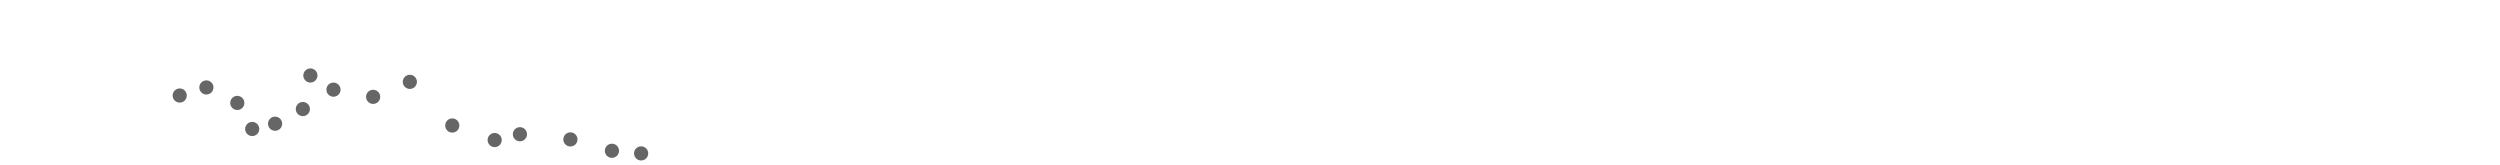
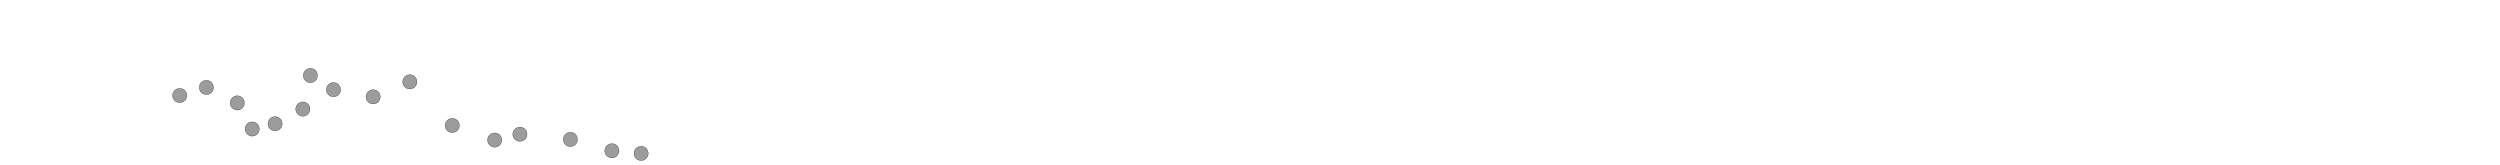
<svg xmlns="http://www.w3.org/2000/svg" version="1.1" id="AR_x5F_layer" x="0px" y="0px" width="9451.45px" height="623.52px" viewBox="0 0 9451.45 623.51" enable-background="new 0 0 9451.45 623.51" xml:space="preserve">
+   <defs id="defs844" />
  <g id="multiple">
-     <path id="narmada" style="opacity:0.75;fill:#333333" d="m 2183.23,527.04 a 26.78,26.78 0 0 1 -26.78,26.78 26.78,26.78 0 0 1 -26.78,-26.78 26.78,26.78 0 0 1 26.78,-26.78 26.78,26.78 0 0 1 26.78,26.78 z" />
-     <path id="indus" style="opacity:0.75;fill:#333333" d="m 1896.94,529.48 a 26.78,26.78 0 0 1 -26.78,26.78 26.78,26.78 0 0 1 -26.78,-26.78 26.78,26.78 0 0 1 26.78,-26.78 26.78,26.78 0 0 1 26.78,26.78 z" />
-     <path id="yangtze" style="opacity:0.75;fill:#333333" d="m 1437.47,366.09 a 26.78,26.78 0 0 1 -26.78,26.78 26.78,26.78 0 0 1 -26.78,-26.78 26.78,26.78 0 0 1 26.78,-26.78 26.78,26.78 0 0 1 26.78,26.78 z" />
-     <path id="mississippi" style="opacity:0.75;fill:#333333" d="m 1171.76,412.3 a 26.78,26.78 0 0 1 -26.78,26.78 26.78,26.78 0 0 1 -26.78,-26.78 26.78,26.78 0 0 1 26.78,-26.78 26.78,26.78 0 0 1 26.78,26.78 z" />
-     <path id="sirdaryo" style="opacity:0.75;fill:#333333" d="m 980.3,487.62 a 26.78,26.78 0 0 1 -26.78,26.78 26.78,26.78 0 0 1 -26.78,-26.78 26.78,26.78 0 0 1 26.78,-26.78 26.78,26.78 0 0 1 26.78,26.78 z" />
-     <path id="niger" style="opacity:0.75;fill:#333333" d="m 2450.61,579.94 a 26.78,26.78 0 0 1 -26.78,26.78 26.78,26.78 0 0 1 -26.78,-26.78 26.78,26.78 0 0 1 26.78,-26.78 26.78,26.78 0 0 1 26.78,26.78 z" />
-     <path id="amazonas" style="opacity:0.75;fill:#333333" d="m 2340.23,570.04 a 26.78,26.78 0 0 1 -26.78,26.78 26.78,26.78 0 0 1 -26.78,-26.78 26.78,26.78 0 0 1 26.78,-26.78 26.78,26.78 0 0 1 26.78,26.78 z" />
-     <path id="tigris" style="opacity:0.75;fill:#333333" d="m 1992.39,507.47 a 26.78,26.78 0 0 1 -26.78,26.78 26.78,26.78 0 0 1 -26.78,-26.78 26.78,26.78 0 0 1 26.78,-26.78 26.78,26.78 0 0 1 26.78,26.78 z" />
-     <path id="colorado" style="opacity:0.75;fill:#333333" d="m 1736.66,474.47 a 26.78,26.78 0 0 1 -26.78,26.78 26.78,26.78 0 0 1 -26.78,-26.78 26.78,26.78 0 0 1 26.78,-26.78 26.78,26.78 0 0 1 26.78,26.78 z" />
-     <path id="amudaryo" style="opacity:0.75;fill:#333333" d="m 1576.21,309.44 a 26.78,26.78 0 0 1 -26.78,26.78 26.78,26.78 0 0 1 -26.78,-26.78 26.78,26.78 0 0 1 26.78,-26.78 26.78,26.78 0 0 1 26.78,26.78 z" />
-     <path id="nile" style="opacity:0.75;fill:#333333" d="m 1287.52,338.92 a 26.78,26.78 0 0 1 -26.78,26.78 26.78,26.78 0 0 1 -26.78,-26.78 26.78,26.78 0 0 1 26.78,-26.78 26.78,26.78 0 0 1 26.78,26.78 z" />
-     <path id="ob" style="opacity:0.75;fill:#333333" d="m 1200.2,285.37 a 26.78,26.78 0 0 1 -26.78,26.78 26.78,26.78 0 0 1 -26.78,-26.78 26.78,26.78 0 0 1 26.78,-26.78 26.78,26.78 0 0 1 26.78,26.78 z" />
-     <path id="huang" style="opacity:0.75;fill:#333333" d="m 923.92,389.13 a 26.78,26.78 0 0 1 -26.78,26.78 26.78,26.78 0 0 1 -26.78,-26.78 26.78,26.78 0 0 1 26.78,-26.78 26.78,26.78 0 0 1 26.78,26.78 z" />
-     <path id="rhine" style="opacity:0.75;fill:#333333" d="m 1066.8,467.71 a 26.78,26.78 0 0 1 -26.78,26.78 26.78,26.78 0 0 1 -26.78,-26.78 26.78,26.78 0 0 1 26.78,-26.78 26.78,26.78 0 0 1 26.78,26.78 z" />
-     <path id="ganges" style="opacity:0.75;fill:#333333" d="m 706.14,361.1 a 26.78,26.78 0 0 1 -26.78,26.78 26.78,26.78 0 0 1 -26.78,-26.78 26.78,26.78 0 0 1 26.78,-26.78 26.78,26.78 0 0 1 26.78,26.78 z" />
-     <path id="godavari" style="opacity:0.75;fill:#333333" d="m 807.04,330.59 a 26.78,26.78 0 0 1 -26.78,26.78 26.78,26.78 0 0 1 -26.78,-26.78 26.78,26.78 0 0 1 26.78,-26.78 26.78,26.78 0 0 1 26.78,26.78 z" />
+     <g id="ganges" style="fill:#000000;fill-opacity:0.387">
+       <path style="fill:#000000;stroke:#000000;stroke-width:1px;stroke-linecap:butt;stroke-linejoin:miter;stroke-opacity:1;fill-opacity:0.387" d="m 679.36,334.32 -2.152,0.025 -2.67,0.404 -3.726,0.9 -2.67,1.087 -1.987,1.025 -2.018,1.242 -1.646,1.273 -1.335,1.118 -1.397,1.428 -1.056,1.211 -1.087,1.397 -0.931,1.459 -1.056,1.863 -0.838,1.739 -0.497,1.149 -0.466,1.397 -0.435,1.677 -0.404,1.77 -0.217,1.335 -0.093,1.118 -0.1,2.165 0.038,1.126 0.093,1.552 0.124,1.211 0.279,1.49 0.217,1.087 0.342,1.273 0.466,1.397 0.342,0.869 0.59,1.242 0.435,0.994 0.652,1.18 0.776,1.366 0.931,1.18 0.435,0.652 0.807,0.931 1.087,1.242 0.994,0.838 0.807,0.776 0.683,0.528 0.776,0.621 0.994,0.683 1.087,0.745 0.621,0.248 0.776,0.466 0.931,0.497 1.025,0.466 1.211,0.435 1.025,0.404 1.273,0.404 0.776,0.186 1.087,0.217 1.397,0.279 1.428,0.124 1.087,0.031 1.19,0.04 1.046,-0.04 1.335,-0.062 1.273,-0.093 1.335,-0.248 1.521,-0.279 0.931,-0.342 1.087,-0.31 1.366,-0.497 1.674,-0.685 1.6,-0.873 1.091,-0.582 1.746,-1.164 1.237,-0.946 2.037,-1.964 1.819,-2.11 1.382,-1.964 0.946,-1.6 0.873,-1.746 0.873,-2.037 0.727,-2.328 0.436,-2.328 0.364,-2.182 0.081,-2.4 -0.153,-1.528 -0.218,-2.401 -0.509,-2.255 -0.873,-3.201 -0.8,-1.964 -0.873,-1.819 -1.091,-1.819 -1.746,-2.328 -1.455,-1.528 -1.455,-1.6 -1.819,-1.382 -2.546,-1.455 -3.055,-1.6 -1.964,-0.655 -2.473,-0.727 -2.255,-0.364 z" id="path1062" />
+     </g>
+     <g id="godavari" style="fill:#000000;fill-opacity:0.387">
+       <path style="fill:#000000;stroke:#000000;stroke-width:1px;stroke-linecap:butt;stroke-linejoin:miter;stroke-opacity:1;fill-opacity:0.387" d="m 780.26,303.81 -2.152,0.025 -2.67,0.404 -3.726,0.9 -2.67,1.087 -1.987,1.025 -2.018,1.242 -1.646,1.273 -1.335,1.118 -1.397,1.428 -1.056,1.211 -1.087,1.397 -0.931,1.459 -1.056,1.863 -0.838,1.739 -0.497,1.149 -0.466,1.397 -0.435,1.677 -0.404,1.77 -0.217,1.335 -0.093,1.118 -0.1,2.165 0.038,1.126 0.093,1.552 0.124,1.211 0.279,1.49 0.217,1.087 0.342,1.273 0.466,1.397 0.342,0.869 0.59,1.242 0.435,0.994 0.652,1.18 0.776,1.366 0.931,1.18 0.435,0.652 0.807,0.931 1.087,1.242 0.994,0.838 0.807,0.776 0.683,0.528 0.776,0.621 0.994,0.683 1.087,0.745 0.621,0.248 0.776,0.466 0.931,0.497 1.025,0.466 1.211,0.435 1.025,0.404 1.273,0.404 0.776,0.186 1.087,0.217 1.397,0.279 1.428,0.124 1.087,0.031 1.19,0.04 1.046,-0.04 1.335,-0.062 1.273,-0.093 1.335,-0.248 1.521,-0.279 0.931,-0.342 1.087,-0.31 1.366,-0.497 1.674,-0.685 1.6,-0.873 1.091,-0.582 1.746,-1.164 1.237,-0.946 2.037,-1.964 1.819,-2.11 1.382,-1.964 0.946,-1.6 0.873,-1.746 0.873,-2.037 0.727,-2.328 0.436,-2.328 0.364,-2.182 0.081,-2.4 -0.153,-1.528 -0.218,-2.401 -0.509,-2.255 -0.873,-3.201 -0.8,-1.964 -0.873,-1.819 -1.091,-1.819 -1.746,-2.328 -1.455,-1.528 -1.455,-1.6 -1.819,-1.382 -2.546,-1.455 -3.055,-1.6 -1.964,-0.655 -2.473,-0.727 -2.255,-0.364 z" id="path1064" />
+     </g>
+     <g id="huang" style="fill:#000000;fill-opacity:0.387">
+       <path style="fill:#000000;stroke:#000000;stroke-width:1px;stroke-linecap:butt;stroke-linejoin:miter;stroke-opacity:1;fill-opacity:0.387" d="m 897.14,362.35 -2.152,0.025 -2.67,0.404 -3.726,0.9 -2.67,1.087 -1.987,1.025 -2.018,1.242 -1.646,1.273 -1.335,1.118 -1.397,1.428 -1.056,1.211 -1.087,1.397 -0.931,1.459 -1.056,1.863 -0.838,1.739 -0.497,1.149 -0.466,1.397 -0.435,1.677 -0.404,1.77 -0.217,1.335 -0.093,1.118 -0.1,2.165 0.038,1.126 0.093,1.552 0.124,1.211 0.279,1.49 0.217,1.087 0.342,1.273 0.466,1.397 0.342,0.869 0.59,1.242 0.435,0.994 0.652,1.18 0.776,1.366 0.931,1.18 0.435,0.652 0.807,0.931 1.087,1.242 0.994,0.838 0.807,0.776 0.683,0.528 0.776,0.621 0.994,0.683 1.087,0.745 0.621,0.248 0.776,0.466 0.931,0.497 1.025,0.466 1.211,0.435 1.025,0.404 1.273,0.404 0.776,0.186 1.087,0.217 1.397,0.279 1.428,0.124 1.087,0.031 1.19,0.04 1.046,-0.04 1.335,-0.062 1.273,-0.093 1.335,-0.248 1.521,-0.279 0.931,-0.342 1.087,-0.31 1.366,-0.497 1.674,-0.685 1.6,-0.873 1.091,-0.582 1.746,-1.164 1.237,-0.946 2.037,-1.964 1.819,-2.11 1.382,-1.964 0.946,-1.6 0.873,-1.746 0.873,-2.037 0.727,-2.328 0.436,-2.328 0.364,-2.182 0.081,-2.4 -0.153,-1.528 -0.218,-2.401 -0.509,-2.255 -0.873,-3.201 -0.8,-1.964 -0.873,-1.819 -1.091,-1.819 -1.746,-2.328 -1.455,-1.528 -1.455,-1.6 -1.819,-1.382 -2.546,-1.455 -3.055,-1.6 -1.964,-0.655 -2.473,-0.727 -2.255,-0.364 z" id="path1066" />
+     </g>
+     <g id="sirdaryo" style="fill:#000000;fill-opacity:0.387">
+       <path style="fill:#000000;stroke:#000000;stroke-width:1px;stroke-linecap:butt;stroke-linejoin:miter;stroke-opacity:1;fill-opacity:0.387" d="m 953.52,460.84 -2.152,0.025 -2.67,0.404 -3.726,0.9 -2.67,1.087 -1.987,1.025 -2.018,1.242 -1.646,1.273 -1.335,1.118 -1.397,1.428 -1.056,1.211 -1.087,1.397 -0.931,1.459 -1.056,1.863 -0.838,1.739 -0.497,1.149 -0.466,1.397 -0.435,1.677 -0.404,1.77 -0.217,1.335 -0.093,1.118 -0.1,2.165 0.038,1.126 0.093,1.552 0.124,1.211 0.279,1.49 0.217,1.087 0.342,1.273 0.466,1.397 0.342,0.869 0.59,1.242 0.435,0.994 0.652,1.18 0.776,1.366 0.931,1.18 0.435,0.652 0.807,0.931 1.087,1.242 0.994,0.838 0.807,0.776 0.683,0.528 0.776,0.621 0.994,0.683 1.087,0.745 0.621,0.248 0.776,0.466 0.931,0.497 1.025,0.466 1.211,0.435 1.025,0.404 1.273,0.404 0.776,0.186 1.087,0.217 1.397,0.279 1.428,0.124 1.087,0.031 1.19,0.04 1.046,-0.04 1.335,-0.062 1.273,-0.093 1.335,-0.248 1.521,-0.279 0.931,-0.342 1.087,-0.31 1.366,-0.497 1.674,-0.685 1.6,-0.873 1.091,-0.582 1.746,-1.164 1.237,-0.946 2.037,-1.964 1.819,-2.11 1.382,-1.964 0.946,-1.6 0.873,-1.746 0.873,-2.037 0.727,-2.328 0.436,-2.328 0.364,-2.182 0.081,-2.4 -0.153,-1.528 -0.218,-2.401 -0.509,-2.255 -0.873,-3.201 -0.8,-1.964 -0.873,-1.819 -1.091,-1.819 -1.746,-2.328 -1.455,-1.528 -1.455,-1.6 -1.819,-1.382 -2.546,-1.455 -3.055,-1.6 -1.964,-0.655 -2.473,-0.727 -2.255,-0.364 z" id="path1068" />
+     </g>
+     <g id="rhine" style="fill:#000000;fill-opacity:0.387">
+       <path style="fill:#000000;stroke:#000000;stroke-width:1px;stroke-linecap:butt;stroke-linejoin:miter;stroke-opacity:1;fill-opacity:0.387" d="m 1040.02,440.93 -2.152,0.025 -2.67,0.404 -3.726,0.9 -2.67,1.087 -1.987,1.025 -2.018,1.242 -1.645,1.273 -1.335,1.118 -1.397,1.428 -1.056,1.211 -1.087,1.397 -0.931,1.459 -1.056,1.863 -0.838,1.739 -0.497,1.149 -0.466,1.397 -0.435,1.677 -0.404,1.77 -0.217,1.335 -0.093,1.118 -0.1,2.165 0.038,1.126 0.093,1.552 0.124,1.211 0.28,1.49 0.217,1.087 0.342,1.273 0.466,1.397 0.342,0.869 0.59,1.242 0.435,0.994 0.652,1.18 0.776,1.366 0.931,1.18 0.435,0.652 0.807,0.931 1.087,1.242 0.994,0.838 0.807,0.776 0.683,0.528 0.776,0.621 0.994,0.683 1.087,0.745 0.621,0.248 0.776,0.466 0.931,0.497 1.025,0.466 1.211,0.435 1.025,0.404 1.273,0.404 0.776,0.186 1.087,0.217 1.397,0.279 1.428,0.124 1.087,0.031 1.19,0.04 1.046,-0.04 1.335,-0.062 1.273,-0.093 1.335,-0.248 1.521,-0.279 0.931,-0.342 1.087,-0.31 1.366,-0.497 1.674,-0.685 1.6,-0.873 1.091,-0.582 1.746,-1.164 1.237,-0.946 2.037,-1.964 1.819,-2.11 1.382,-1.964 0.946,-1.6 0.873,-1.746 0.873,-2.037 0.727,-2.328 0.436,-2.328 0.364,-2.182 0.081,-2.4 -0.153,-1.528 -0.218,-2.401 -0.509,-2.255 -0.873,-3.201 -0.8,-1.964 -0.873,-1.819 -1.091,-1.819 -1.746,-2.328 -1.455,-1.528 -1.455,-1.6 -1.819,-1.382 -2.546,-1.455 -3.055,-1.6 -1.964,-0.655 -2.473,-0.727 -2.255,-0.364 z" id="path1070" />
+     </g>
+     <g id="mississippi" style="fill:#000000;fill-opacity:0.387">
+       <path style="fill:#000000;stroke:#000000;stroke-width:1px;stroke-linecap:butt;stroke-linejoin:miter;stroke-opacity:1;fill-opacity:0.387" d="m 1144.98,385.52 -2.152,0.025 -2.67,0.404 -3.726,0.9 -2.67,1.087 -1.987,1.025 -2.018,1.242 -1.645,1.273 -1.335,1.118 -1.397,1.428 -1.056,1.211 -1.087,1.397 -0.931,1.459 -1.056,1.863 -0.838,1.739 -0.497,1.149 -0.466,1.397 -0.435,1.677 -0.404,1.77 -0.217,1.335 -0.093,1.118 -0.1,2.165 0.038,1.126 0.093,1.552 0.124,1.211 0.279,1.49 0.217,1.087 0.342,1.273 0.466,1.397 0.342,0.869 0.59,1.242 0.435,0.994 0.652,1.18 0.776,1.366 0.931,1.18 0.435,0.652 0.807,0.931 1.087,1.242 0.994,0.838 0.807,0.776 0.683,0.528 0.776,0.621 0.994,0.683 1.087,0.745 0.621,0.248 0.776,0.466 0.931,0.497 1.025,0.466 1.211,0.435 1.025,0.404 1.273,0.404 0.776,0.186 1.087,0.217 1.397,0.279 1.428,0.124 1.087,0.031 1.19,0.04 1.046,-0.04 1.335,-0.062 1.273,-0.093 1.335,-0.248 1.521,-0.279 0.931,-0.342 1.087,-0.31 1.366,-0.497 1.674,-0.685 1.6,-0.873 1.091,-0.582 1.746,-1.164 1.237,-0.946 2.037,-1.964 1.819,-2.11 1.382,-1.964 0.946,-1.6 0.873,-1.746 0.873,-2.037 0.727,-2.328 0.436,-2.328 0.364,-2.182 0.081,-2.4 -0.153,-1.528 -0.218,-2.401 -0.509,-2.255 -0.873,-3.201 -0.8,-1.964 -0.873,-1.819 -1.091,-1.819 -1.746,-2.328 -1.455,-1.528 -1.455,-1.6 -1.819,-1.382 -2.546,-1.455 -3.055,-1.6 -1.964,-0.655 -2.473,-0.727 -2.255,-0.364 z" id="path1072" />
+     </g>
+     <g id="nile" style="fill:#000000;fill-opacity:0.387">
+       <path style="fill:#000000;stroke:#000000;stroke-width:1px;stroke-linecap:butt;stroke-linejoin:miter;stroke-opacity:1;fill-opacity:0.387" d="m 1260.74,312.14 -2.152,0.025 -2.67,0.404 -3.726,0.9 -2.67,1.087 -1.987,1.025 -2.018,1.242 -1.645,1.273 -1.335,1.118 -1.397,1.428 -1.056,1.211 -1.087,1.397 -0.931,1.459 -1.056,1.863 -0.838,1.739 -0.497,1.149 -0.466,1.397 -0.435,1.677 -0.404,1.77 -0.217,1.335 -0.093,1.118 -0.1,2.165 0.038,1.126 0.093,1.552 0.124,1.211 0.279,1.49 0.217,1.087 0.342,1.273 0.466,1.397 0.342,0.869 0.59,1.242 0.435,0.994 0.652,1.18 0.776,1.366 0.931,1.18 0.435,0.652 0.807,0.931 1.087,1.242 0.994,0.838 0.807,0.776 0.683,0.528 0.776,0.621 0.994,0.683 1.087,0.745 0.621,0.248 0.776,0.466 0.931,0.497 1.025,0.466 1.211,0.435 1.024,0.404 1.273,0.404 0.776,0.186 1.087,0.217 1.397,0.279 1.428,0.124 1.087,0.031 1.19,0.04 1.046,-0.04 1.335,-0.062 1.273,-0.093 1.335,-0.248 1.521,-0.279 0.931,-0.342 1.087,-0.31 1.366,-0.497 1.674,-0.685 1.6,-0.873 1.091,-0.582 1.746,-1.164 1.237,-0.946 2.037,-1.964 1.819,-2.11 1.382,-1.964 0.946,-1.6 0.873,-1.746 0.873,-2.037 0.728,-2.328 0.436,-2.328 0.364,-2.182 0.081,-2.4 -0.153,-1.528 -0.218,-2.401 -0.509,-2.255 -0.873,-3.201 -0.8,-1.964 -0.873,-1.819 -1.091,-1.819 -1.746,-2.328 -1.455,-1.528 -1.455,-1.6 -1.819,-1.382 -2.546,-1.455 -3.055,-1.6 -1.964,-0.655 -2.473,-0.727 -2.255,-0.364 z" id="path1074" />
+     </g>
+     <g id="ob" style="fill:#000000;fill-opacity:0.387">
+       <path style="fill:#000000;stroke:#000000;stroke-width:1px;stroke-linecap:butt;stroke-linejoin:miter;stroke-opacity:1;fill-opacity:0.387" d="m 1173.42,258.59 -2.152,0.025 -2.67,0.404 -3.726,0.9 -2.67,1.087 -1.987,1.025 -2.018,1.242 -1.646,1.273 -1.335,1.118 -1.397,1.428 -1.056,1.211 -1.087,1.397 -0.931,1.459 -1.056,1.863 -0.838,1.739 -0.497,1.149 -0.466,1.397 -0.435,1.677 -0.404,1.77 -0.217,1.335 -0.093,1.118 -0.1,2.165 0.038,1.126 0.093,1.552 0.124,1.211 0.279,1.49 0.217,1.087 0.342,1.273 0.466,1.397 0.342,0.869 0.59,1.242 0.435,0.994 0.652,1.18 0.776,1.366 0.931,1.18 0.435,0.652 0.807,0.931 1.087,1.242 0.994,0.838 0.807,0.776 0.683,0.528 0.776,0.621 0.994,0.683 1.087,0.745 0.621,0.248 0.776,0.466 0.931,0.497 1.025,0.466 1.211,0.435 1.025,0.404 1.273,0.404 0.776,0.186 1.087,0.217 1.397,0.279 1.428,0.124 1.087,0.031 1.19,0.04 1.046,-0.04 1.335,-0.062 1.273,-0.093 1.335,-0.248 1.521,-0.279 0.931,-0.342 1.087,-0.31 1.366,-0.497 1.674,-0.685 1.6,-0.873 1.091,-0.582 1.746,-1.164 1.237,-0.946 2.037,-1.964 1.819,-2.11 1.382,-1.964 0.946,-1.6 0.873,-1.746 0.873,-2.037 0.727,-2.328 0.436,-2.328 0.364,-2.182 0.081,-2.4 -0.153,-1.528 -0.218,-2.401 -0.509,-2.255 -0.873,-3.201 -0.8,-1.964 -0.873,-1.819 -1.091,-1.819 -1.746,-2.328 -1.455,-1.528 -1.455,-1.6 -1.819,-1.382 -2.546,-1.455 -3.055,-1.6 -1.964,-0.655 -2.473,-0.727 -2.255,-0.364 z" id="path1076" />
+     </g>
+     <g id="yangtze" style="fill:#000000;fill-opacity:0.387">
+       <path style="fill:#000000;stroke:#000000;stroke-width:1px;stroke-linecap:butt;stroke-linejoin:miter;stroke-opacity:1;fill-opacity:0.387" d="m 1410.69,339.31 -2.152,0.025 -2.67,0.404 -3.726,0.9 -2.67,1.087 -1.987,1.025 -2.018,1.242 -1.646,1.273 -1.335,1.118 -1.397,1.428 -1.056,1.211 -1.087,1.397 -0.931,1.459 -1.056,1.863 -0.838,1.739 -0.497,1.149 -0.466,1.397 -0.435,1.677 -0.404,1.77 -0.217,1.335 -0.093,1.118 -0.1,2.165 0.038,1.126 0.093,1.552 0.124,1.211 0.279,1.49 0.217,1.087 0.342,1.273 0.466,1.397 0.342,0.869 0.59,1.242 0.435,0.994 0.652,1.18 0.776,1.366 0.931,1.18 0.435,0.652 0.807,0.931 1.087,1.242 0.994,0.838 0.807,0.776 0.683,0.528 0.776,0.621 0.994,0.683 1.087,0.745 0.621,0.248 0.776,0.466 0.931,0.497 1.025,0.466 1.211,0.435 1.025,0.404 1.273,0.404 0.776,0.186 1.087,0.217 1.397,0.279 1.428,0.124 1.087,0.031 1.19,0.04 1.046,-0.04 1.335,-0.062 1.273,-0.093 1.335,-0.248 1.521,-0.279 0.931,-0.342 1.087,-0.31 1.366,-0.497 1.674,-0.685 1.6,-0.873 1.091,-0.582 1.746,-1.164 1.237,-0.946 2.037,-1.964 1.819,-2.11 1.382,-1.964 0.946,-1.6 0.873,-1.746 0.873,-2.037 0.727,-2.328 0.436,-2.328 0.364,-2.182 0.081,-2.4 -0.153,-1.528 -0.218,-2.401 -0.509,-2.255 -0.873,-3.201 -0.8,-1.964 -0.873,-1.819 -1.091,-1.819 -1.746,-2.328 -1.455,-1.528 -1.455,-1.6 -1.819,-1.382 -2.546,-1.455 -3.055,-1.6 -1.964,-0.655 -2.473,-0.727 -2.255,-0.364 z" id="path1078" />
+     </g>
+     <g id="amudaryo" style="fill:#000000;fill-opacity:0.387">
+       <path style="fill:#000000;stroke:#000000;stroke-width:1px;stroke-linecap:butt;stroke-linejoin:miter;stroke-opacity:1;fill-opacity:0.387" d="m 1549.43,282.66 -2.152,0.025 -2.67,0.404 -3.726,0.9 -2.67,1.087 -1.987,1.025 -2.018,1.242 -1.646,1.273 -1.335,1.118 -1.397,1.428 -1.056,1.211 -1.087,1.397 -0.931,1.459 -1.056,1.863 -0.838,1.739 -0.497,1.149 -0.466,1.397 -0.435,1.677 -0.404,1.77 -0.217,1.335 -0.093,1.118 -0.1,2.165 0.038,1.126 0.093,1.552 0.124,1.211 0.279,1.49 0.217,1.087 0.342,1.273 0.466,1.397 0.342,0.869 0.59,1.242 0.435,0.994 0.652,1.18 0.776,1.366 0.931,1.18 0.435,0.652 0.807,0.931 1.087,1.242 0.994,0.838 0.807,0.776 0.683,0.528 0.776,0.621 0.994,0.683 1.087,0.745 0.621,0.248 0.776,0.466 0.931,0.497 1.025,0.466 1.211,0.435 1.025,0.404 1.273,0.404 0.776,0.186 1.087,0.217 1.397,0.279 1.428,0.124 1.087,0.031 1.19,0.04 1.046,-0.04 1.335,-0.062 1.273,-0.093 1.335,-0.248 1.521,-0.279 0.931,-0.342 1.087,-0.31 1.366,-0.497 1.674,-0.685 1.6,-0.873 1.091,-0.582 1.746,-1.164 1.237,-0.946 2.037,-1.964 1.819,-2.11 1.382,-1.964 0.946,-1.6 0.873,-1.746 0.873,-2.037 0.727,-2.328 0.436,-2.328 0.364,-2.182 0.081,-2.4 -0.153,-1.528 -0.218,-2.401 -0.509,-2.255 -0.873,-3.201 -0.8,-1.964 -0.873,-1.819 -1.091,-1.819 -1.746,-2.328 -1.455,-1.528 -1.455,-1.6 -1.819,-1.382 -2.546,-1.455 -3.055,-1.6 -1.964,-0.655 -2.473,-0.727 -2.255,-0.364 z" id="path1080" />
+     </g>
+     <g id="colorado" style="fill:#000000;fill-opacity:0.387">
+       <path style="fill:#000000;stroke:#000000;stroke-width:1px;stroke-linecap:butt;stroke-linejoin:miter;stroke-opacity:1;fill-opacity:0.387" d="m 1709.88,447.69 -2.152,0.025 -2.67,0.404 -3.726,0.9 -2.67,1.087 -1.987,1.025 -2.018,1.242 -1.645,1.273 -1.335,1.118 -1.397,1.428 -1.056,1.211 -1.087,1.397 -0.931,1.459 -1.056,1.863 -0.838,1.739 -0.497,1.149 -0.466,1.397 -0.435,1.677 -0.404,1.77 -0.217,1.335 -0.093,1.118 -0.1,2.165 0.038,1.126 0.093,1.552 0.124,1.211 0.279,1.49 0.217,1.087 0.342,1.273 0.466,1.397 0.342,0.869 0.59,1.242 0.435,0.994 0.652,1.18 0.776,1.366 0.931,1.18 0.435,0.652 0.807,0.931 1.087,1.242 0.994,0.838 0.807,0.776 0.683,0.528 0.776,0.621 0.994,0.683 1.087,0.745 0.621,0.248 0.776,0.466 0.931,0.497 1.025,0.466 1.211,0.435 1.025,0.404 1.273,0.404 0.776,0.186 1.087,0.217 1.397,0.279 1.428,0.124 1.087,0.031 1.19,0.04 1.046,-0.04 1.335,-0.062 1.273,-0.093 1.335,-0.248 1.521,-0.279 0.931,-0.342 1.087,-0.31 1.366,-0.497 1.674,-0.685 1.6,-0.873 1.091,-0.582 1.746,-1.164 1.237,-0.946 2.037,-1.964 1.819,-2.11 1.382,-1.964 0.946,-1.6 0.873,-1.746 0.873,-2.037 0.727,-2.328 0.436,-2.328 0.364,-2.182 0.081,-2.4 -0.153,-1.528 -0.218,-2.401 -0.509,-2.255 -0.873,-3.201 -0.8,-1.964 -0.873,-1.819 -1.091,-1.819 -1.746,-2.328 -1.455,-1.528 -1.455,-1.6 -1.819,-1.382 -2.546,-1.455 -3.055,-1.6 -1.964,-0.655 -2.473,-0.727 -2.255,-0.364 z" id="path1082" />
+     </g>
+     <g id="indus" style="fill:#000000;fill-opacity:0.387">
+       <path style="fill:#000000;stroke:#000000;stroke-width:1px;stroke-linecap:butt;stroke-linejoin:miter;stroke-opacity:1;fill-opacity:0.387" d="m 1870.16,502.7 -2.152,0.025 -2.67,0.404 -3.726,0.9 -2.67,1.087 -1.987,1.025 -2.018,1.242 -1.645,1.273 -1.335,1.118 -1.397,1.428 -1.056,1.211 -1.087,1.397 -0.931,1.459 -1.056,1.863 -0.838,1.739 -0.497,1.149 -0.466,1.397 -0.435,1.677 -0.404,1.77 -0.217,1.335 -0.093,1.118 -0.1,2.165 0.038,1.126 0.093,1.552 0.124,1.211 0.279,1.49 0.217,1.087 0.342,1.273 0.466,1.397 0.342,0.869 0.59,1.242 0.435,0.994 0.652,1.18 0.776,1.366 0.931,1.18 0.435,0.652 0.807,0.931 1.087,1.242 0.994,0.838 0.807,0.776 0.683,0.528 0.776,0.621 0.994,0.683 1.087,0.745 0.621,0.248 0.776,0.466 0.931,0.497 1.025,0.466 1.211,0.435 1.025,0.404 1.273,0.404 0.776,0.186 1.087,0.217 1.397,0.279 1.428,0.124 1.087,0.031 1.19,0.04 1.046,-0.04 1.335,-0.062 1.273,-0.093 1.335,-0.248 1.521,-0.279 0.931,-0.342 1.087,-0.31 1.366,-0.497 1.674,-0.685 1.6,-0.873 1.091,-0.582 1.746,-1.164 1.237,-0.946 2.037,-1.964 1.819,-2.11 1.382,-1.964 0.946,-1.6 0.873,-1.746 0.873,-2.037 0.727,-2.328 0.436,-2.328 0.364,-2.182 0.081,-2.4 -0.153,-1.528 -0.218,-2.401 -0.509,-2.255 -0.873,-3.201 -0.8,-1.964 -0.873,-1.819 -1.091,-1.819 -1.746,-2.328 -1.455,-1.528 -1.455,-1.6 -1.819,-1.382 -2.546,-1.455 -3.055,-1.6 -1.964,-0.655 -2.473,-0.727 -2.255,-0.364 z" id="path1084" />
+     </g>
+     <g id="tigris" style="fill:#000000;fill-opacity:0.387">
+       <path style="fill:#000000;stroke:#000000;stroke-width:1px;stroke-linecap:butt;stroke-linejoin:miter;stroke-opacity:1;fill-opacity:0.387" d="m 1965.61,480.69 -2.152,0.025 -2.67,0.404 -3.726,0.9 -2.67,1.087 -1.987,1.025 -2.018,1.242 -1.645,1.273 -1.335,1.118 -1.397,1.428 -1.056,1.211 -1.087,1.397 -0.931,1.459 -1.056,1.863 -0.838,1.739 -0.497,1.149 -0.466,1.397 -0.435,1.677 -0.404,1.77 -0.217,1.335 -0.093,1.118 -0.1,2.165 0.038,1.126 0.093,1.552 0.124,1.211 0.279,1.49 0.217,1.087 0.342,1.273 0.466,1.397 0.342,0.869 0.59,1.242 0.435,0.994 0.652,1.18 0.776,1.366 0.931,1.18 0.435,0.652 0.807,0.931 1.087,1.242 0.994,0.838 0.807,0.776 0.683,0.528 0.776,0.621 0.994,0.683 1.087,0.745 0.621,0.248 0.776,0.466 0.931,0.497 1.025,0.466 1.211,0.435 1.025,0.404 1.273,0.404 0.776,0.186 1.087,0.217 1.397,0.279 1.428,0.124 1.087,0.031 1.19,0.04 1.046,-0.04 1.335,-0.062 1.273,-0.093 1.335,-0.248 1.521,-0.279 0.931,-0.342 1.087,-0.31 1.366,-0.497 1.674,-0.685 1.6,-0.873 1.091,-0.582 1.746,-1.164 1.237,-0.946 2.037,-1.964 1.819,-2.11 1.382,-1.964 0.946,-1.6 0.873,-1.746 0.873,-2.037 0.727,-2.328 0.436,-2.328 0.364,-2.182 0.081,-2.4 -0.153,-1.528 -0.218,-2.401 -0.509,-2.255 -0.873,-3.201 -0.8,-1.964 -0.873,-1.819 -1.091,-1.819 -1.746,-2.328 -1.455,-1.528 -1.455,-1.6 -1.819,-1.382 -2.546,-1.455 -3.055,-1.6 -1.964,-0.655 -2.473,-0.727 -2.255,-0.364 z" id="path1086" />
+     </g>
+     <g id="narmada" style="fill:#000000;fill-opacity:0.387">
+       <path style="fill:#000000;stroke:#000000;stroke-width:1px;stroke-linecap:butt;stroke-linejoin:miter;stroke-opacity:1;fill-opacity:0.387" d="m 2156.45,500.26 -2.152,0.025 -2.67,0.404 -3.726,0.9 -2.67,1.087 -1.987,1.025 -2.018,1.242 -1.645,1.273 -1.335,1.118 -1.397,1.428 -1.056,1.211 -1.087,1.397 -0.931,1.459 -1.056,1.863 -0.838,1.739 -0.497,1.149 -0.466,1.397 -0.435,1.677 -0.404,1.77 -0.217,1.335 -0.093,1.118 -0.1,2.165 0.038,1.126 0.093,1.552 0.124,1.211 0.279,1.49 0.217,1.087 0.342,1.273 0.466,1.397 0.342,0.869 0.59,1.242 0.435,0.994 0.652,1.18 0.776,1.366 0.931,1.18 0.435,0.652 0.807,0.931 1.087,1.242 0.994,0.838 0.807,0.776 0.683,0.528 0.776,0.621 0.994,0.683 1.087,0.745 0.621,0.248 0.776,0.466 0.931,0.497 1.025,0.466 1.211,0.435 1.025,0.404 1.273,0.404 0.776,0.186 1.087,0.217 1.397,0.279 1.428,0.124 1.087,0.031 1.19,0.04 1.046,-0.04 1.335,-0.062 1.273,-0.093 1.335,-0.248 1.521,-0.279 0.931,-0.342 1.087,-0.31 1.366,-0.497 1.674,-0.685 1.6,-0.873 1.091,-0.582 1.746,-1.164 1.237,-0.946 2.037,-1.964 1.819,-2.11 1.382,-1.964 0.946,-1.6 0.873,-1.746 0.873,-2.037 0.727,-2.328 0.436,-2.328 0.364,-2.182 0.081,-2.4 -0.153,-1.528 -0.218,-2.401 -0.509,-2.255 -0.873,-3.201 -0.8,-1.964 -0.873,-1.819 -1.091,-1.819 -1.746,-2.328 -1.455,-1.528 -1.455,-1.6 -1.819,-1.382 -2.546,-1.455 -3.055,-1.6 -1.964,-0.655 -2.473,-0.727 -2.255,-0.364 z" id="path1088" />
+     </g>
+     <g id="amazonas" style="fill:#000000;fill-opacity:0.387">
+       <path style="fill:#000000;stroke:#000000;stroke-width:1px;stroke-linecap:butt;stroke-linejoin:miter;stroke-opacity:1;fill-opacity:0.387" d="m 2313.45,543.26 -2.152,0.025 -2.67,0.404 -3.726,0.9 -2.67,1.087 -1.987,1.025 -2.018,1.242 -1.645,1.273 -1.335,1.118 -1.397,1.428 -1.056,1.211 -1.087,1.397 -0.931,1.459 -1.056,1.863 -0.838,1.739 -0.497,1.149 -0.466,1.397 -0.435,1.677 -0.404,1.77 -0.217,1.335 -0.093,1.118 -0.1,2.165 0.038,1.126 0.093,1.552 0.124,1.211 0.279,1.49 0.217,1.087 0.342,1.273 0.466,1.397 0.342,0.869 0.59,1.242 0.435,0.994 0.652,1.18 0.776,1.366 0.931,1.18 0.435,0.652 0.807,0.931 1.087,1.242 0.994,0.838 0.807,0.776 0.683,0.528 0.776,0.621 0.994,0.683 1.087,0.745 0.621,0.248 0.776,0.466 0.931,0.497 1.025,0.466 1.211,0.435 1.025,0.404 1.273,0.404 0.776,0.186 1.087,0.217 1.397,0.279 1.428,0.124 1.087,0.031 1.19,0.04 1.046,-0.04 1.335,-0.062 1.273,-0.093 1.335,-0.248 1.521,-0.279 0.931,-0.342 1.087,-0.31 1.366,-0.497 1.674,-0.685 1.6,-0.873 1.091,-0.582 1.746,-1.164 1.237,-0.946 2.037,-1.964 1.819,-2.11 1.382,-1.964 0.946,-1.6 0.873,-1.746 0.873,-2.037 0.727,-2.328 0.436,-2.328 0.364,-2.182 0.081,-2.4 -0.153,-1.528 -0.218,-2.401 -0.509,-2.255 -0.873,-3.201 -0.8,-1.964 -0.873,-1.819 -1.091,-1.819 -1.746,-2.328 -1.455,-1.528 -1.455,-1.6 -1.819,-1.382 -2.546,-1.455 -3.055,-1.6 -1.964,-0.655 -2.473,-0.727 -2.255,-0.364 z" id="path1090" />
+     </g>
+     <g id="niger" style="fill:#000000;fill-opacity:0.387">
+       <path style="fill:#000000;stroke:#000000;stroke-width:1px;stroke-linecap:butt;stroke-linejoin:miter;stroke-opacity:1;fill-opacity:0.387" d="m 2423.83,553.16 -2.152,0.025 -2.67,0.404 -3.726,0.9 -2.67,1.087 -1.987,1.025 -2.018,1.242 -1.645,1.273 -1.335,1.118 -1.397,1.428 -1.056,1.211 -1.087,1.397 -0.931,1.459 -1.056,1.863 -0.838,1.739 -0.497,1.149 -0.466,1.397 -0.435,1.677 -0.404,1.77 -0.217,1.335 -0.093,1.118 -0.1,2.165 0.038,1.126 0.093,1.552 0.124,1.211 0.279,1.49 0.217,1.087 0.342,1.273 0.466,1.397 0.342,0.869 0.59,1.242 0.435,0.994 0.652,1.18 0.776,1.366 0.931,1.18 0.435,0.652 0.807,0.931 1.087,1.242 0.994,0.838 0.807,0.776 0.683,0.528 0.776,0.621 0.994,0.683 1.087,0.745 0.621,0.248 0.776,0.466 0.931,0.497 1.025,0.466 1.211,0.435 1.025,0.404 1.273,0.404 0.776,0.186 1.087,0.217 1.397,0.279 1.428,0.124 1.087,0.031 1.19,0.04 1.046,-0.04 1.335,-0.062 1.273,-0.093 1.335,-0.248 1.521,-0.279 0.931,-0.342 1.087,-0.31 1.366,-0.497 1.674,-0.685 1.6,-0.873 1.091,-0.582 1.746,-1.164 1.237,-0.946 2.037,-1.964 1.819,-2.11 1.382,-1.964 0.946,-1.6 0.873,-1.746 0.873,-2.037 0.727,-2.328 0.436,-2.328 0.364,-2.182 0.081,-2.4 -0.153,-1.528 -0.218,-2.401 -0.509,-2.255 -0.873,-3.201 -0.8,-1.964 -0.873,-1.819 -1.091,-1.819 -1.746,-2.328 -1.455,-1.528 -1.455,-1.6 -1.819,-1.382 -2.546,-1.455 -3.055,-1.6 -1.964,-0.655 -2.473,-0.727 -2.255,-0.364 z" id="path1092" />
+     </g>
  </g>
</svg>
